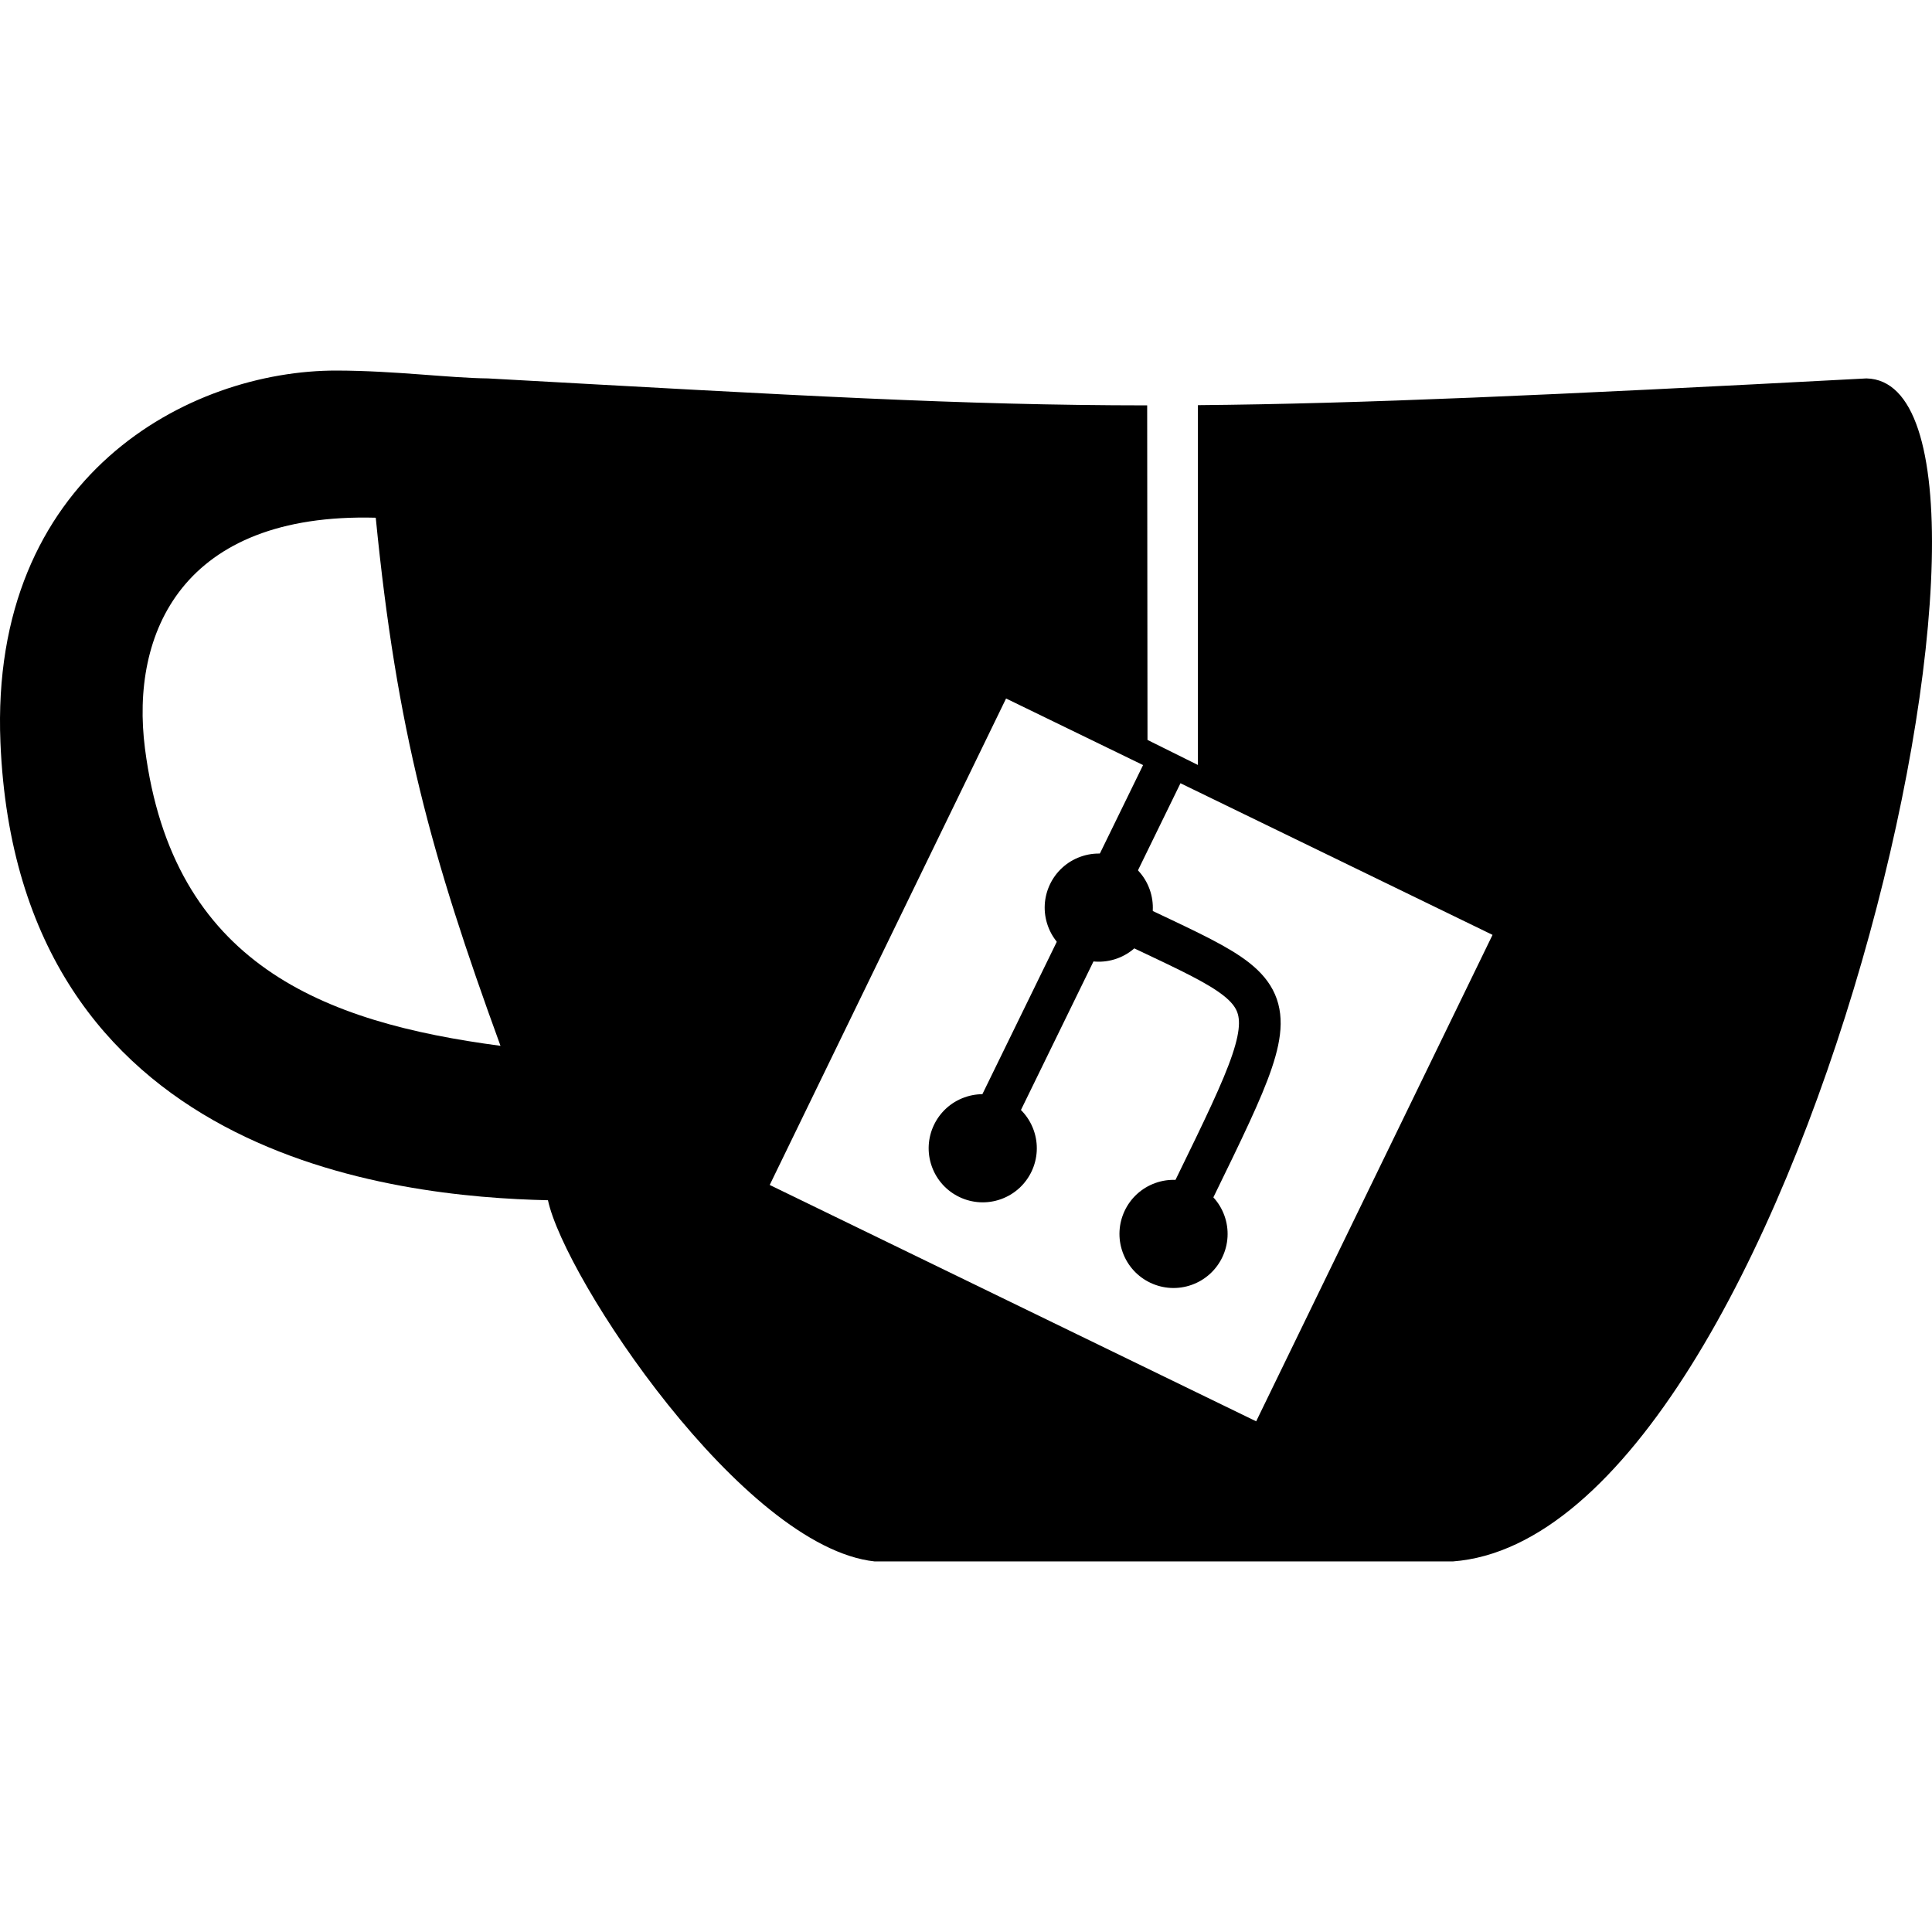
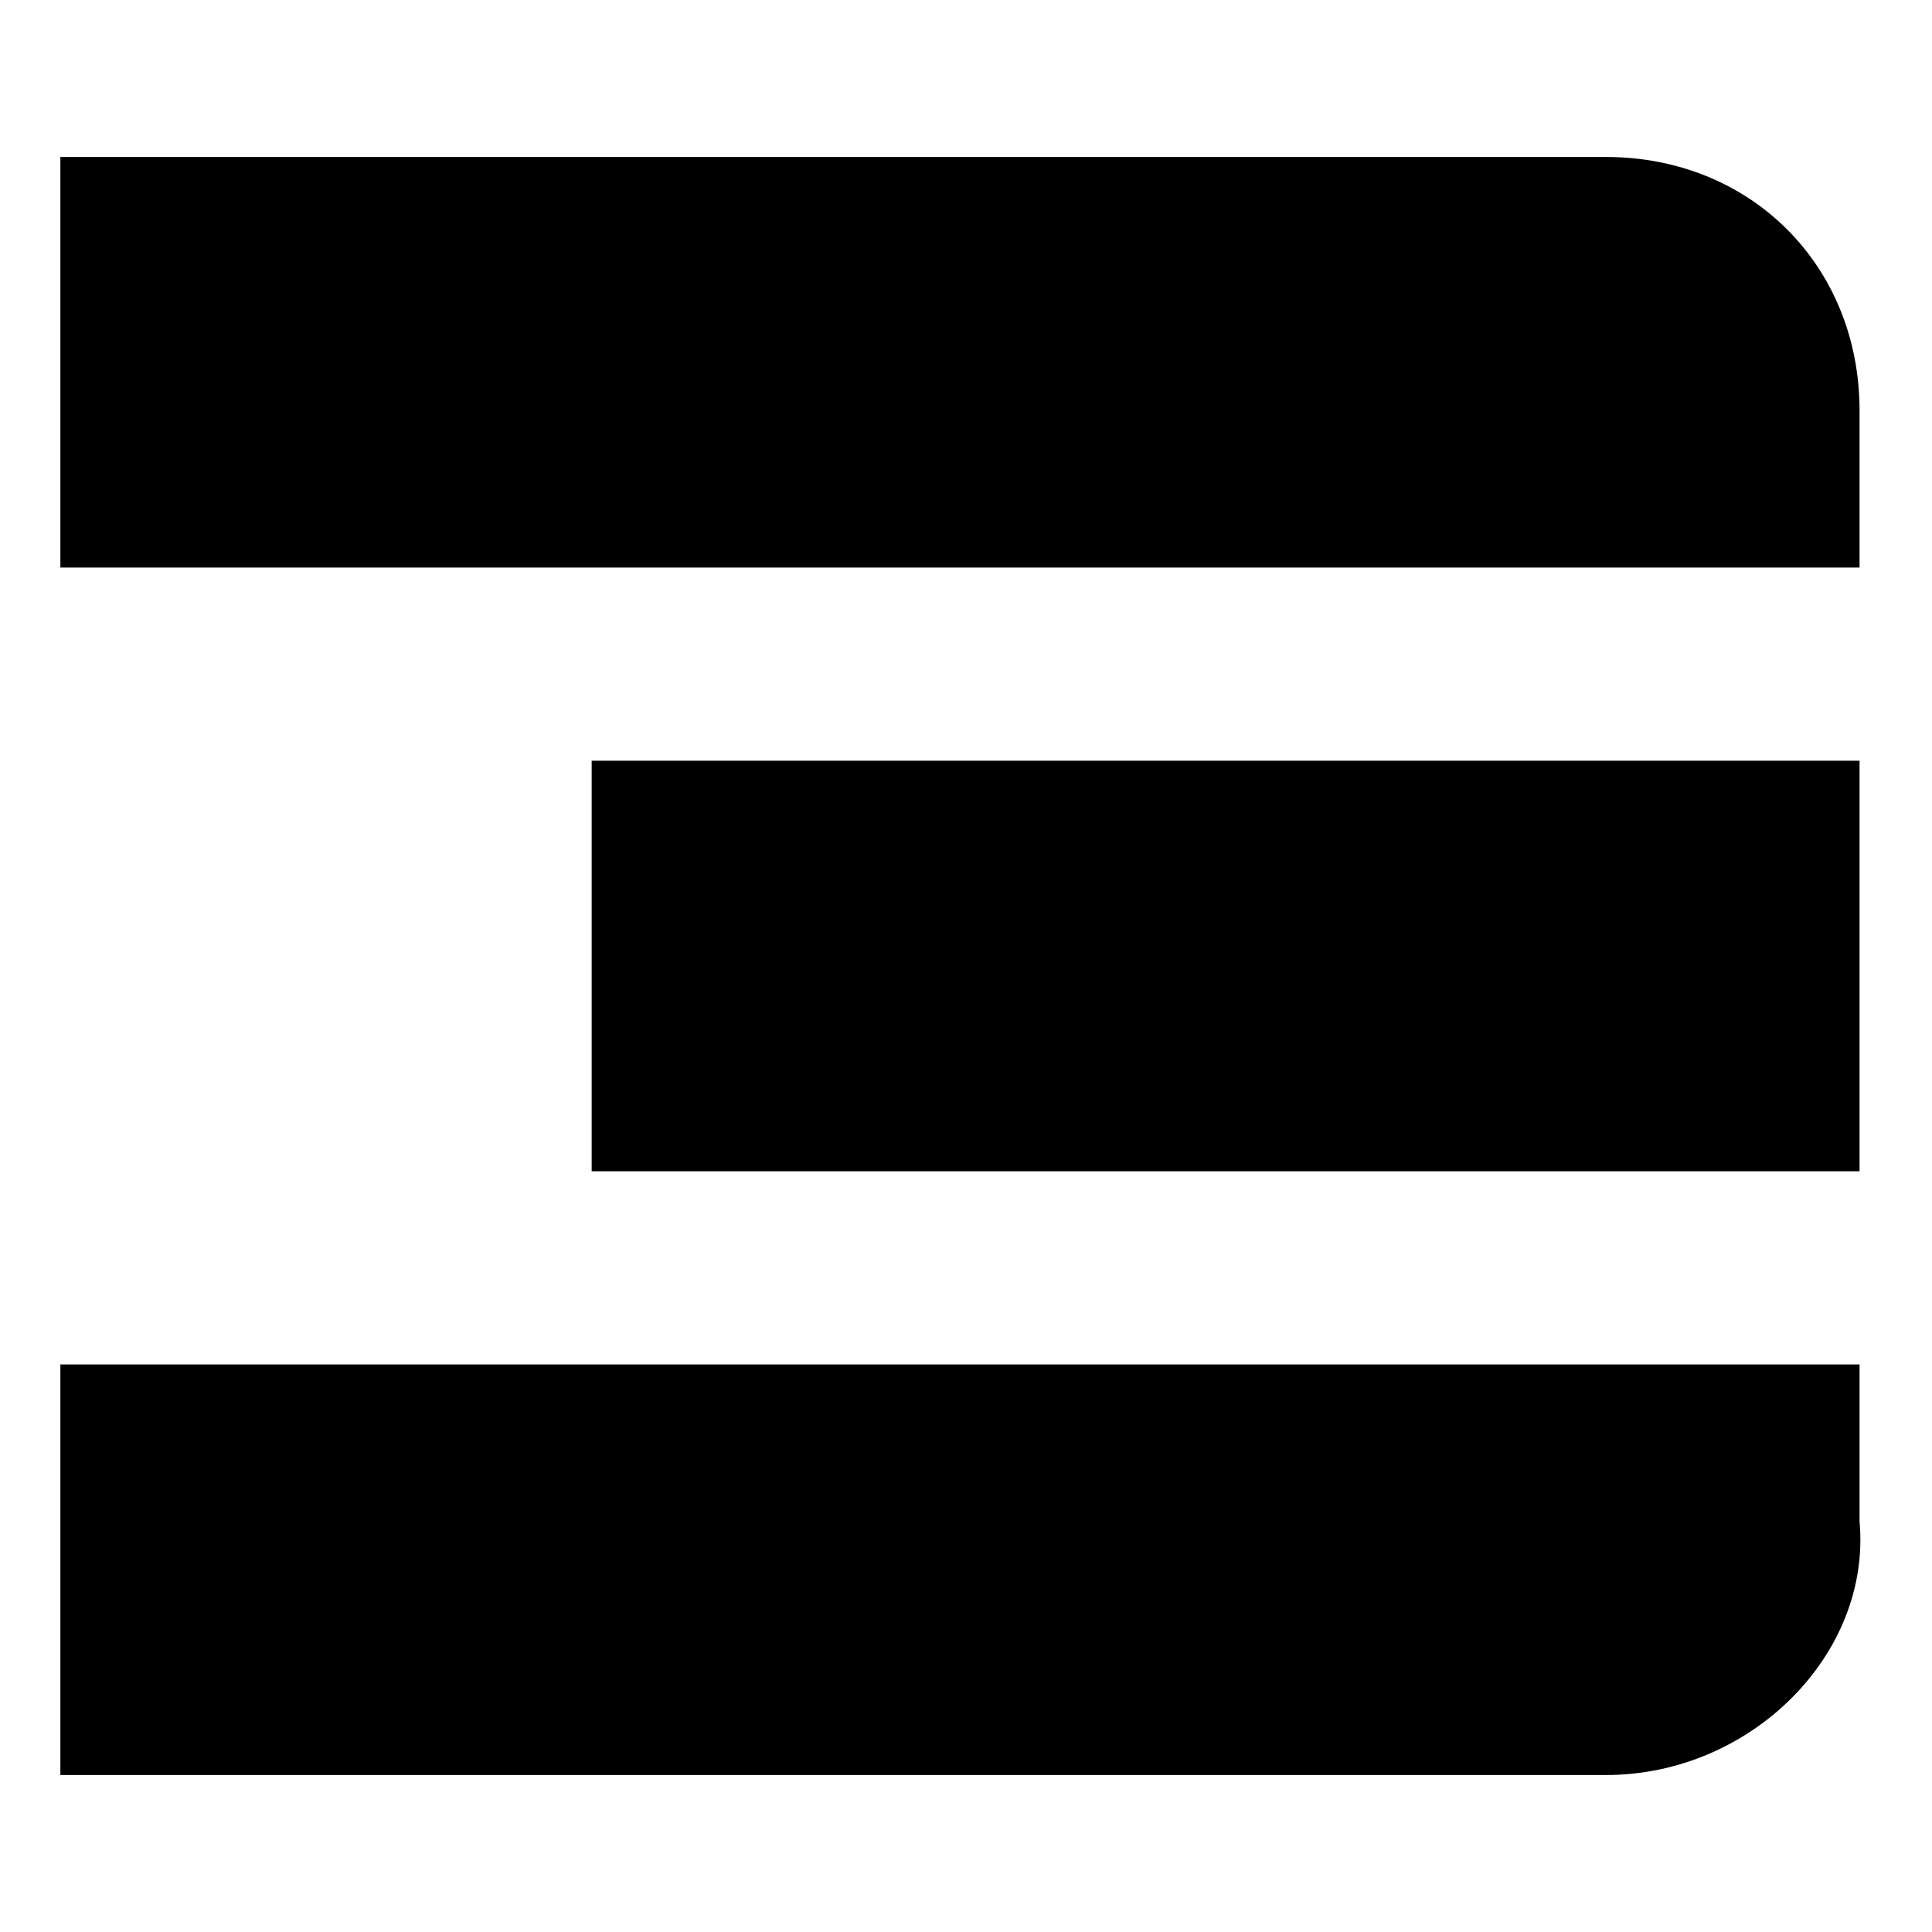
- <svg xmlns="http://www.w3.org/2000/svg" clip-rule="evenodd" fill-rule="evenodd" viewBox="0 0 16 16">
-   <path d="m83.046 35.842c10.395-.091 22.52-.636 42.972-1.719 12.367.282-4.316 74.37-26.594 76.038h-37.152c-8.48-.911-19.934-18.203-21.002-23.216-9.735-.215-34.086-2.695-35.192-29.423-.707-17.106 12.085-23.932 21.632-23.904 3.736.01 7.213.478 9.708.505 19.935 1.104 30.433 1.729 42.366 1.733l.021 21.503 3.241 1.61zm18.936 34.047-31.267-15.193-15.192 31.267 31.267 15.192zm-71.781-26.813c-12.443-.333-15.784 7.423-14.833 14.834 1.782 13.885 11.469 17.605 22.851 19.11-4.462-12.24-6.666-20.251-8.018-33.944z" transform="matrix(.128847 0 0 .128847 -.779534 -1.26275)" />
-   <g transform="matrix(.128847 0 0 .128847 -.779534 -1.26275)">
-     <g transform="matrix(.940904 -.338674 .338674 .940904 0 0)">
-       <circle cx="49.065" cy="90.078" r="3.475" />
-       <circle cx="36.81" cy="102.105" r="3.475" />
-       <circle cx="46.484" cy="111.439" r="3.475" />
-     </g>
-     <path d="m97.333 18.062h2.673v27.261h-2.673z" transform="matrix(.898609 .43875 -.447723 .916987 .406685 -.832937)" />
-     <path d="m76.558 68.116c12.976 6.396 13.013 4.102 4.891 20.908" fill="none" stroke="#000" stroke-width="2.68" />
+ <svg xmlns="http://www.w3.org/2000/svg" version="1.1" id="Layer_1" x="0px" y="0px" viewBox="0 0 16 16" style="enable-background:new 0 0 16 16;" xml:space="preserve">
+   <g>
+     <path d="M13.3,14.7H0.5v-3.4h14.9v1.3C15.5,13.7,14.5,14.7,13.3,14.7z" />
+     <path d="M15.5,4.7H0.5V1.3h12.8c1.2,0,2.1,0.9,2.1,2.1V4.7z" />
+     <rect x="4.9" y="6.3" width="10.5" height="3.4" />
  </g>
</svg>
